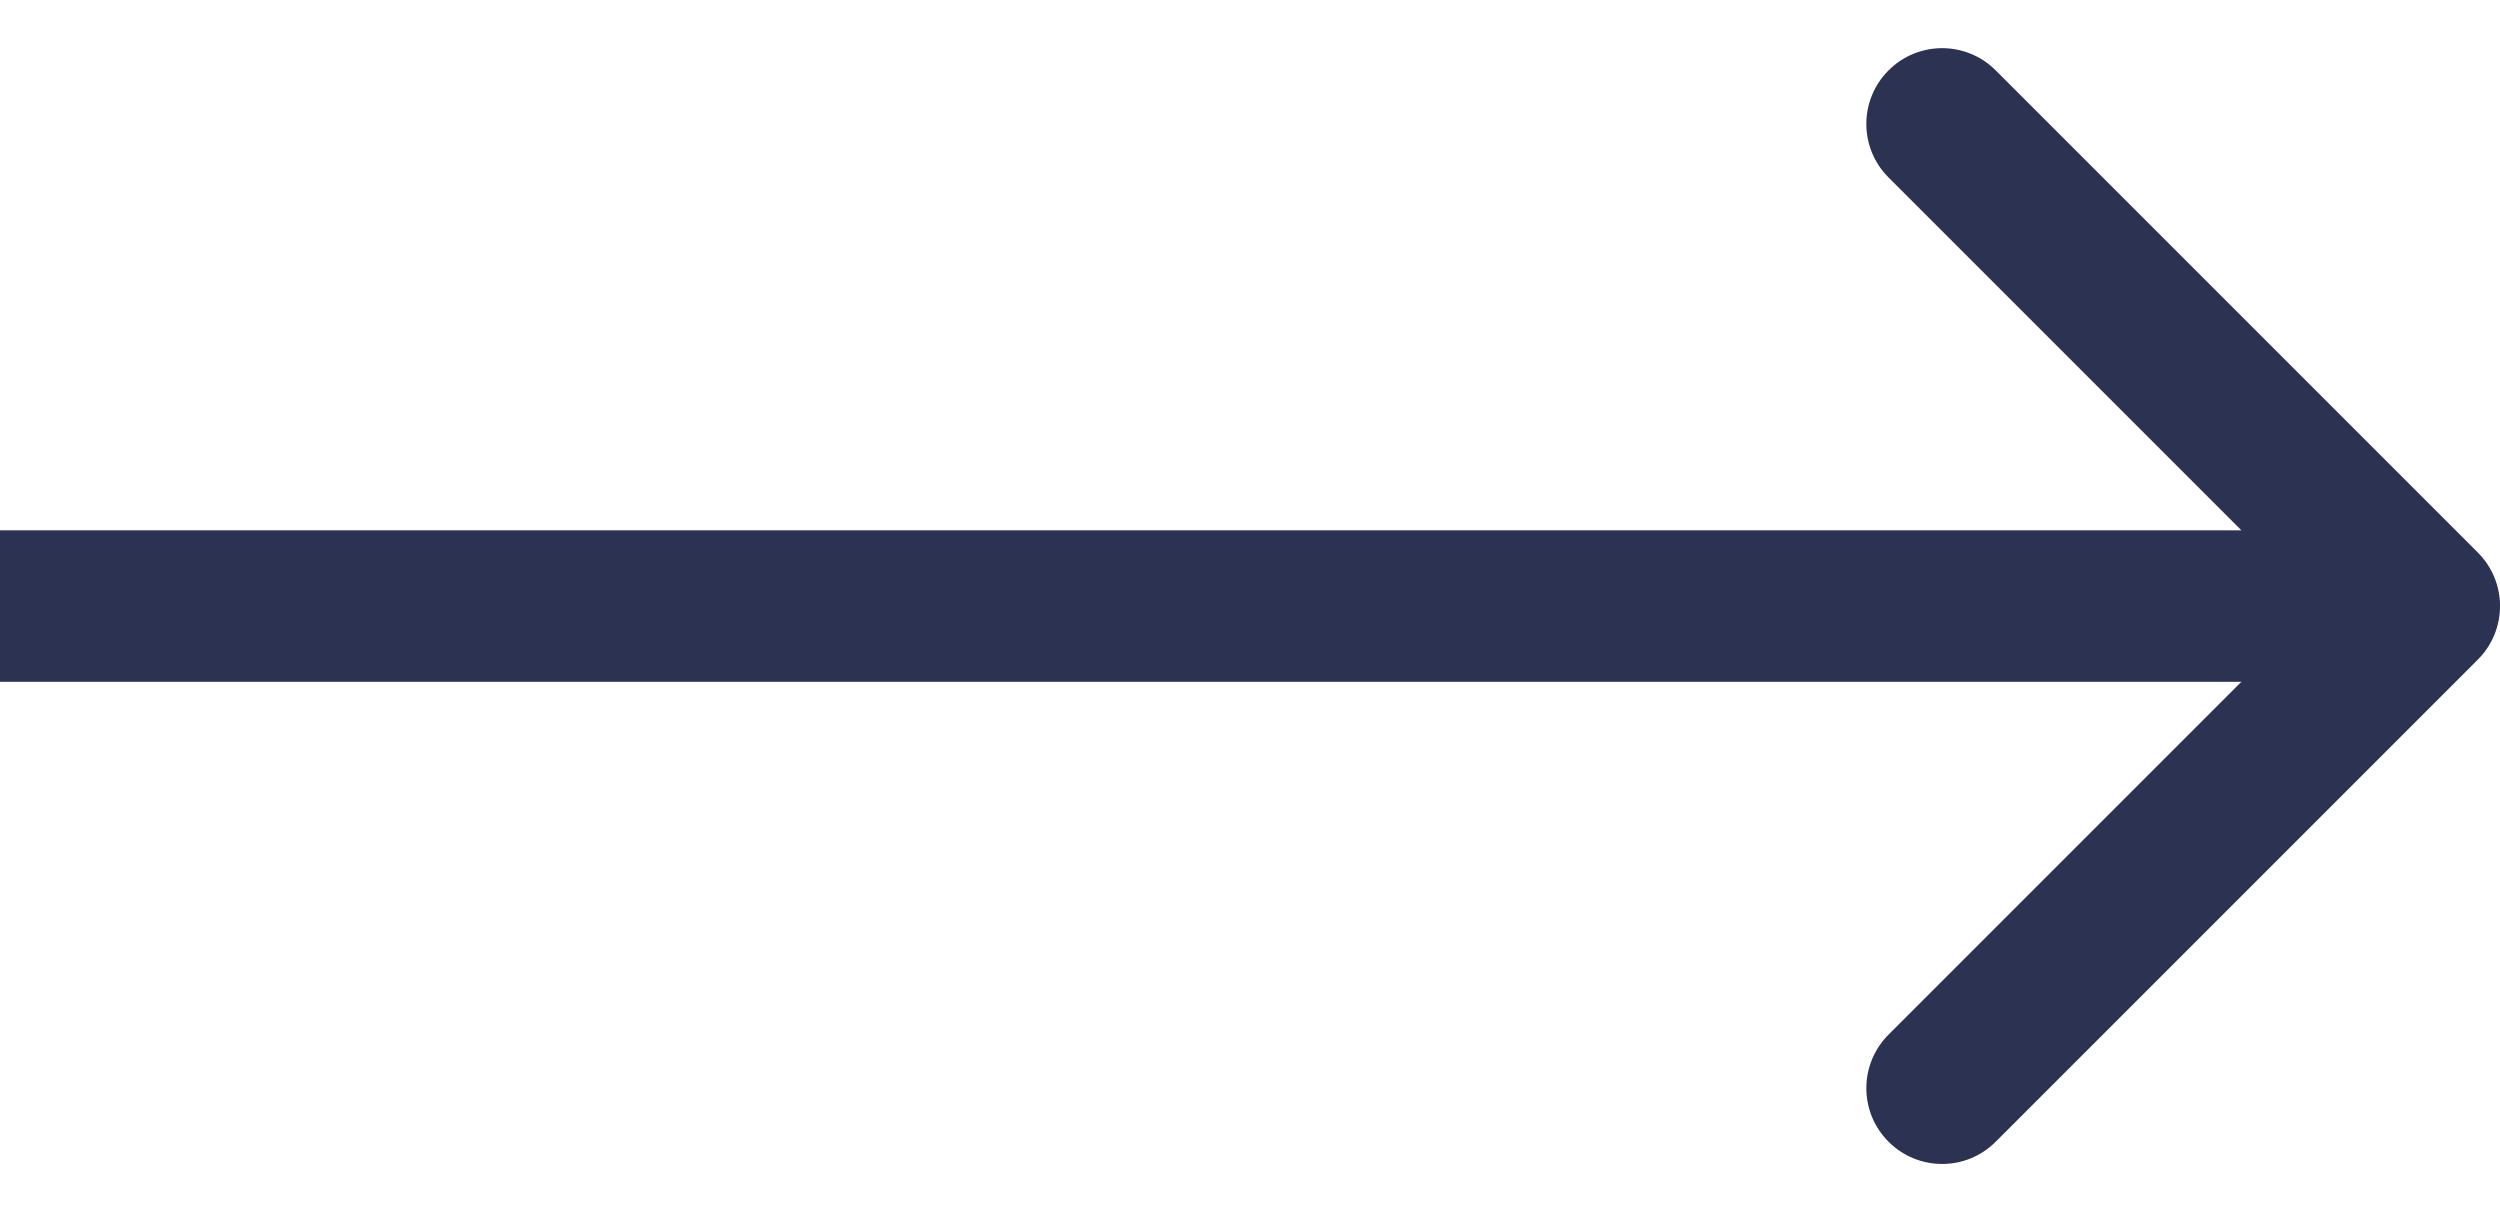
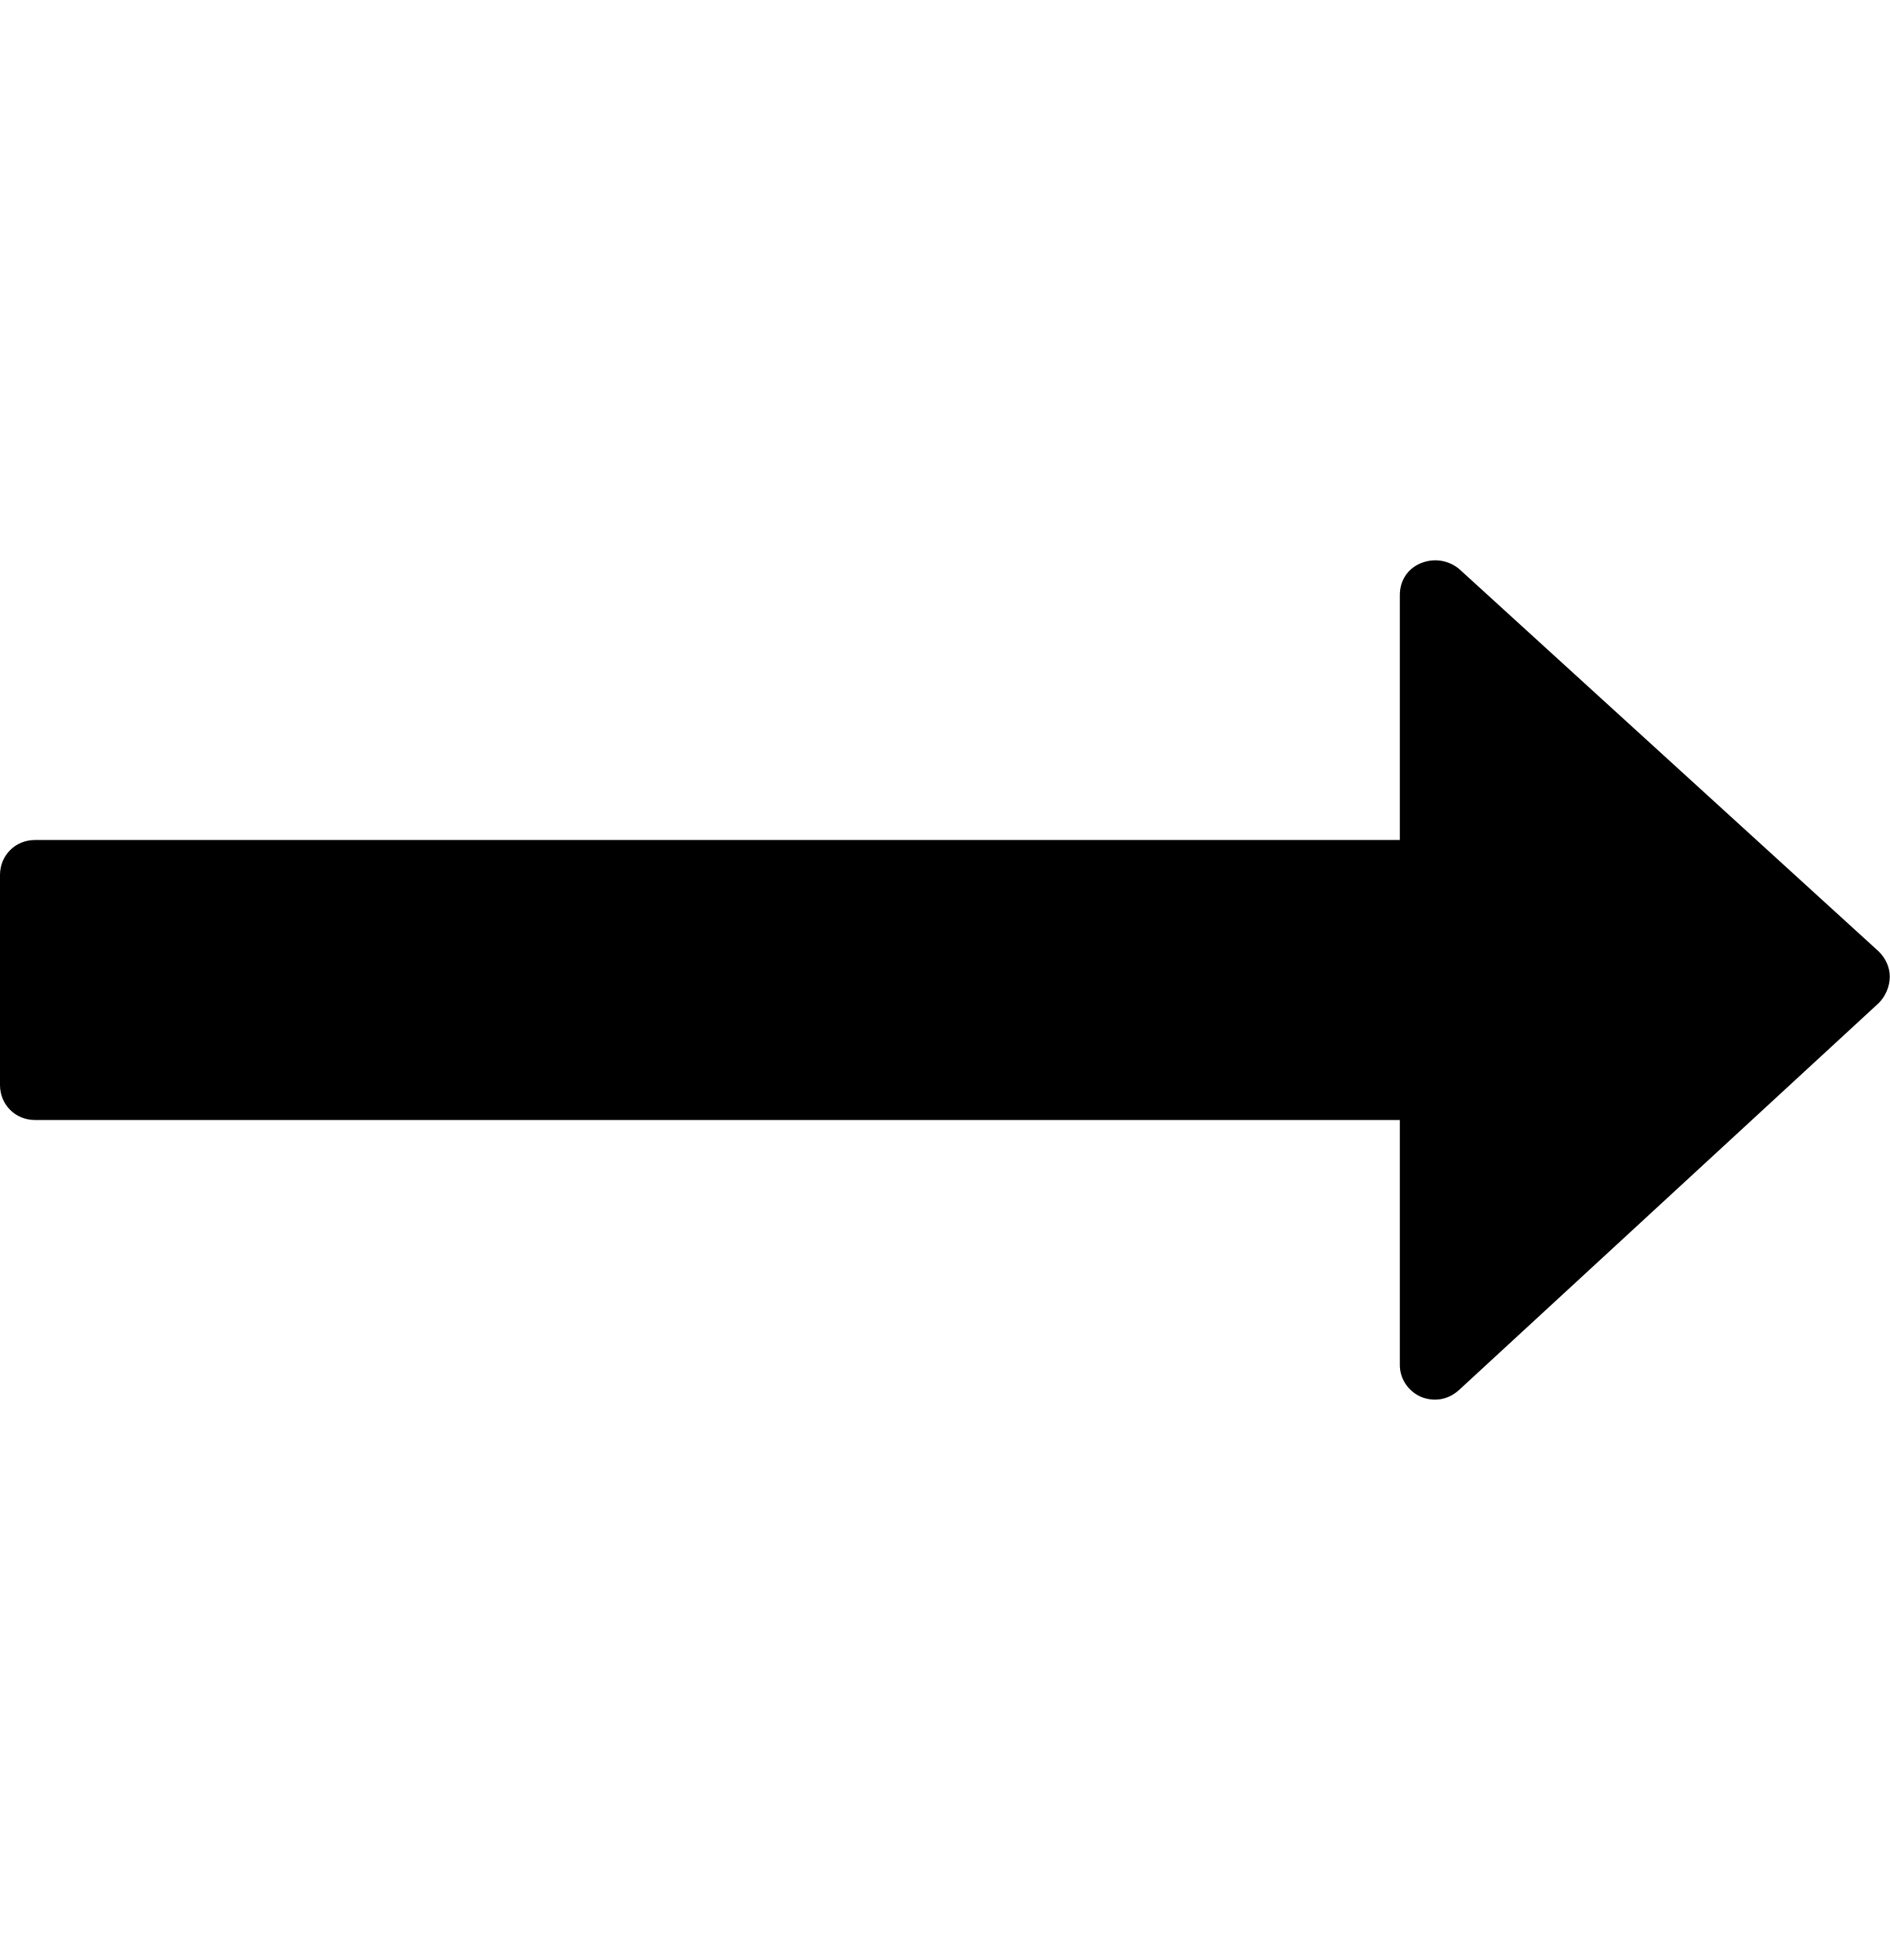
- <svg xmlns="http://www.w3.org/2000/svg" width="33" height="16" viewBox="0 0 33 16" fill="none">
-   <path d="M32.707 8.707C33.098 8.317 33.098 7.683 32.707 7.293L26.343 0.929C25.953 0.538 25.32 0.538 24.929 0.929C24.538 1.319 24.538 1.953 24.929 2.343L30.586 8L24.929 13.657C24.538 14.047 24.538 14.681 24.929 15.071C25.32 15.462 25.953 15.462 26.343 15.071L32.707 8.707ZM0 9H32V7H0V9Z" fill="#2B3252" />
+ <svg xmlns="http://www.w3.org/2000/svg" version="1.1" width="27" height="28" viewBox="0 0 27 28">
+   <path d="M27 13.953c0 0.141-0.063 0.281-0.156 0.375l-6 5.531c-0.156 0.141-0.359 0.172-0.547 0.094-0.172-0.078-0.297-0.25-0.297-0.453v-3.5h-19.5c-0.281 0-0.5-0.219-0.5-0.5v-3c0-0.281 0.219-0.5 0.5-0.5h19.5v-3.5c0-0.203 0.109-0.375 0.297-0.453s0.391-0.047 0.547 0.078l6 5.469c0.094 0.094 0.156 0.219 0.156 0.359v0z" />
</svg>
